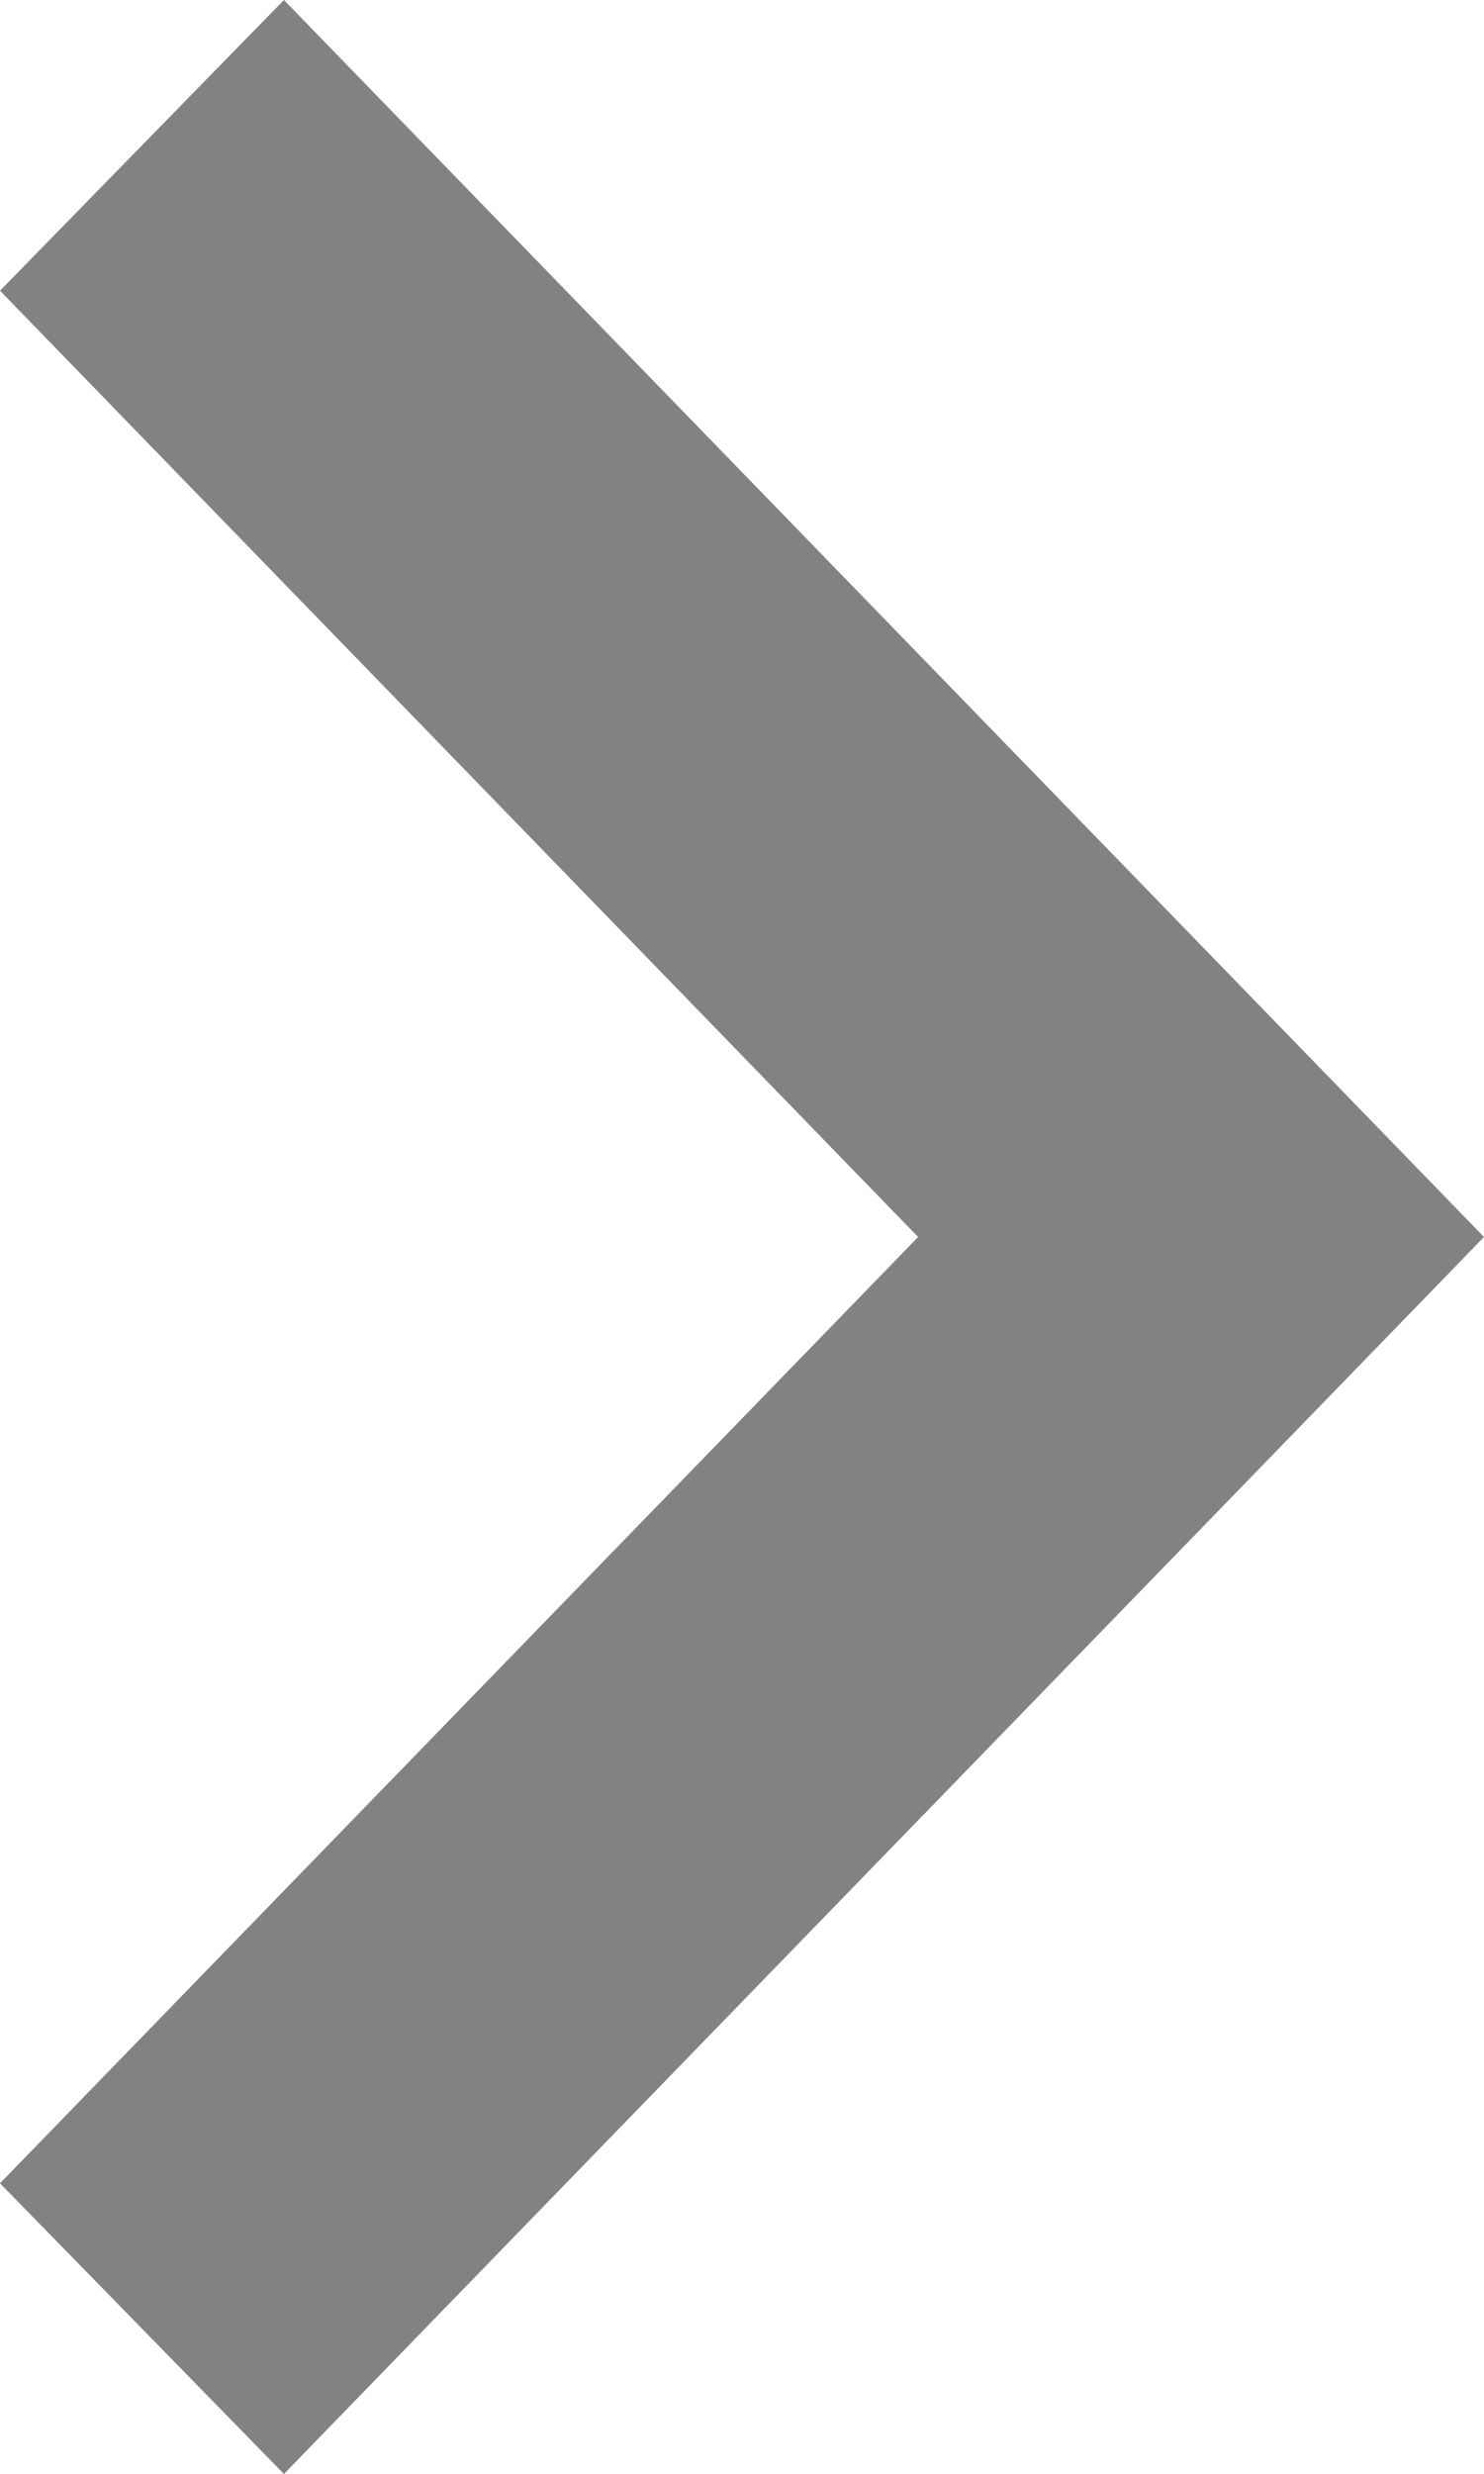
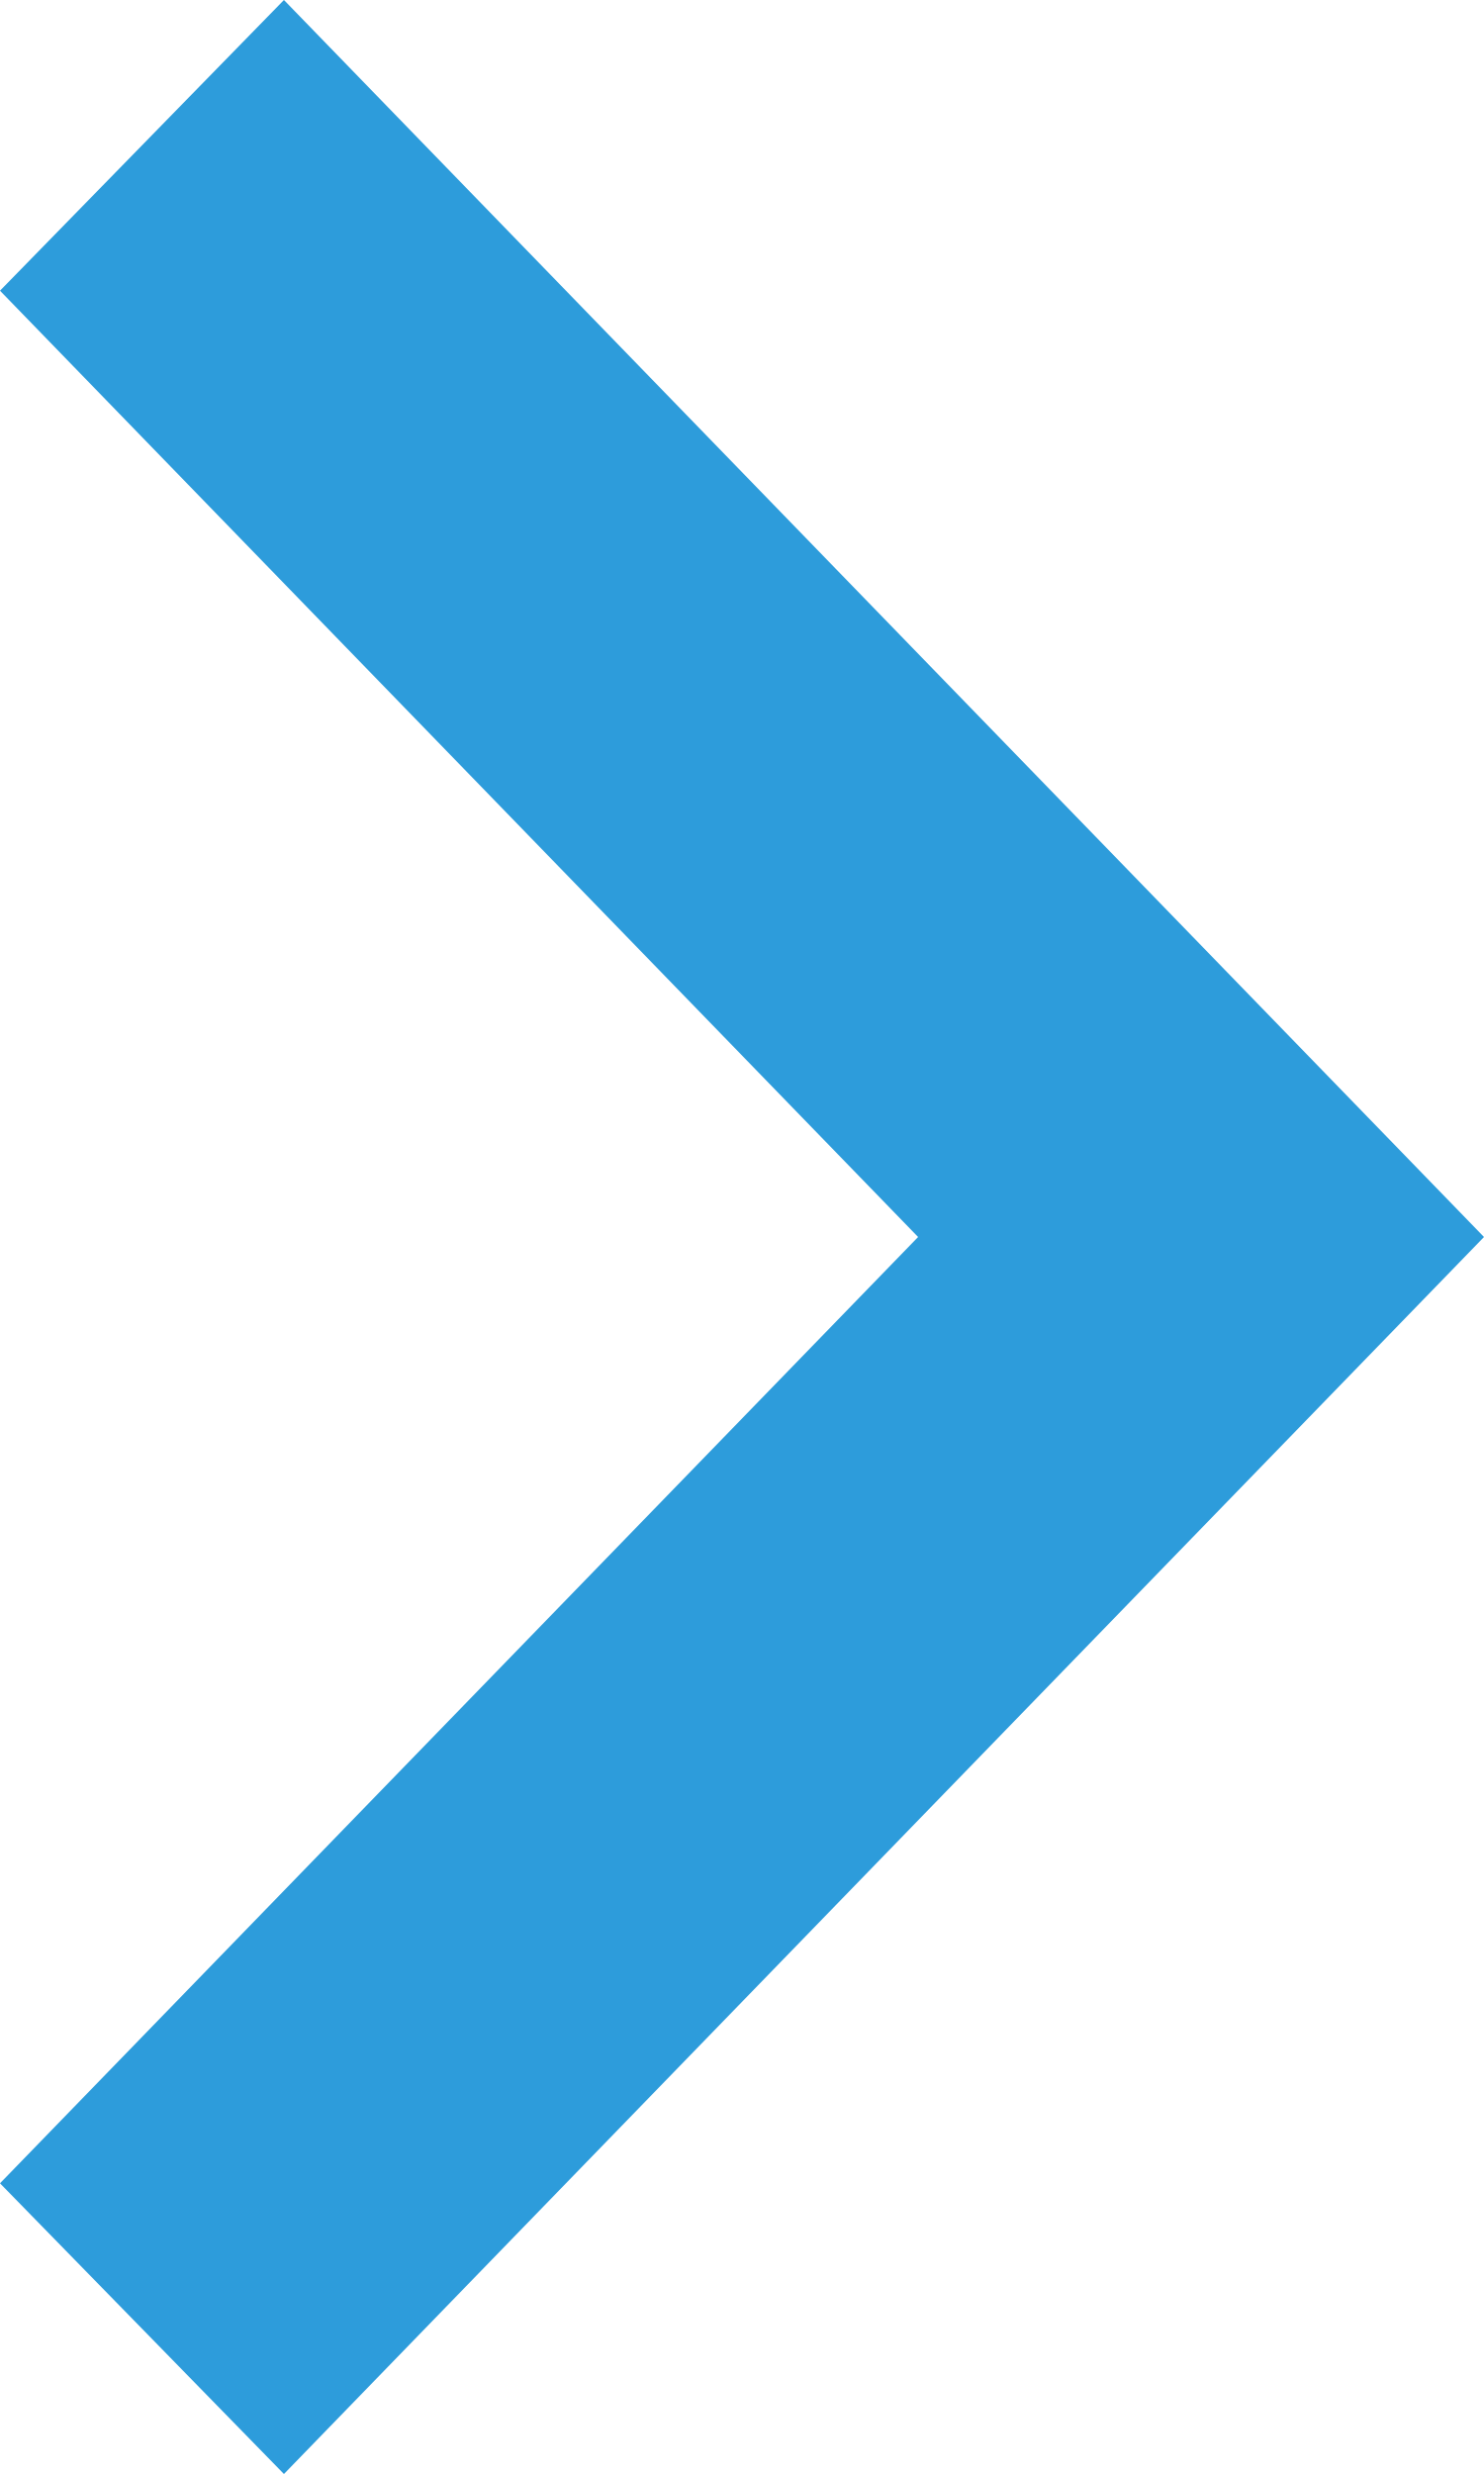
<svg xmlns="http://www.w3.org/2000/svg" width="6" height="10" viewBox="0 0 6 10" fill="none">
-   <path id="arrow" d="M-6.16932e-08 8.825L3.712 5L-6.16932e-08 1.175L1.148 2.38419e-07L6 5L1.148 10L-6.16932e-08 8.825Z" fill="#828282" />
+   <path id="arrow" d="M-6.16932e-08 8.825L3.712 5L-6.16932e-08 1.175L1.148 2.38419e-07L6 5L1.148 10L-6.16932e-08 8.825Z" fill="#2D9CDB" />
</svg>
